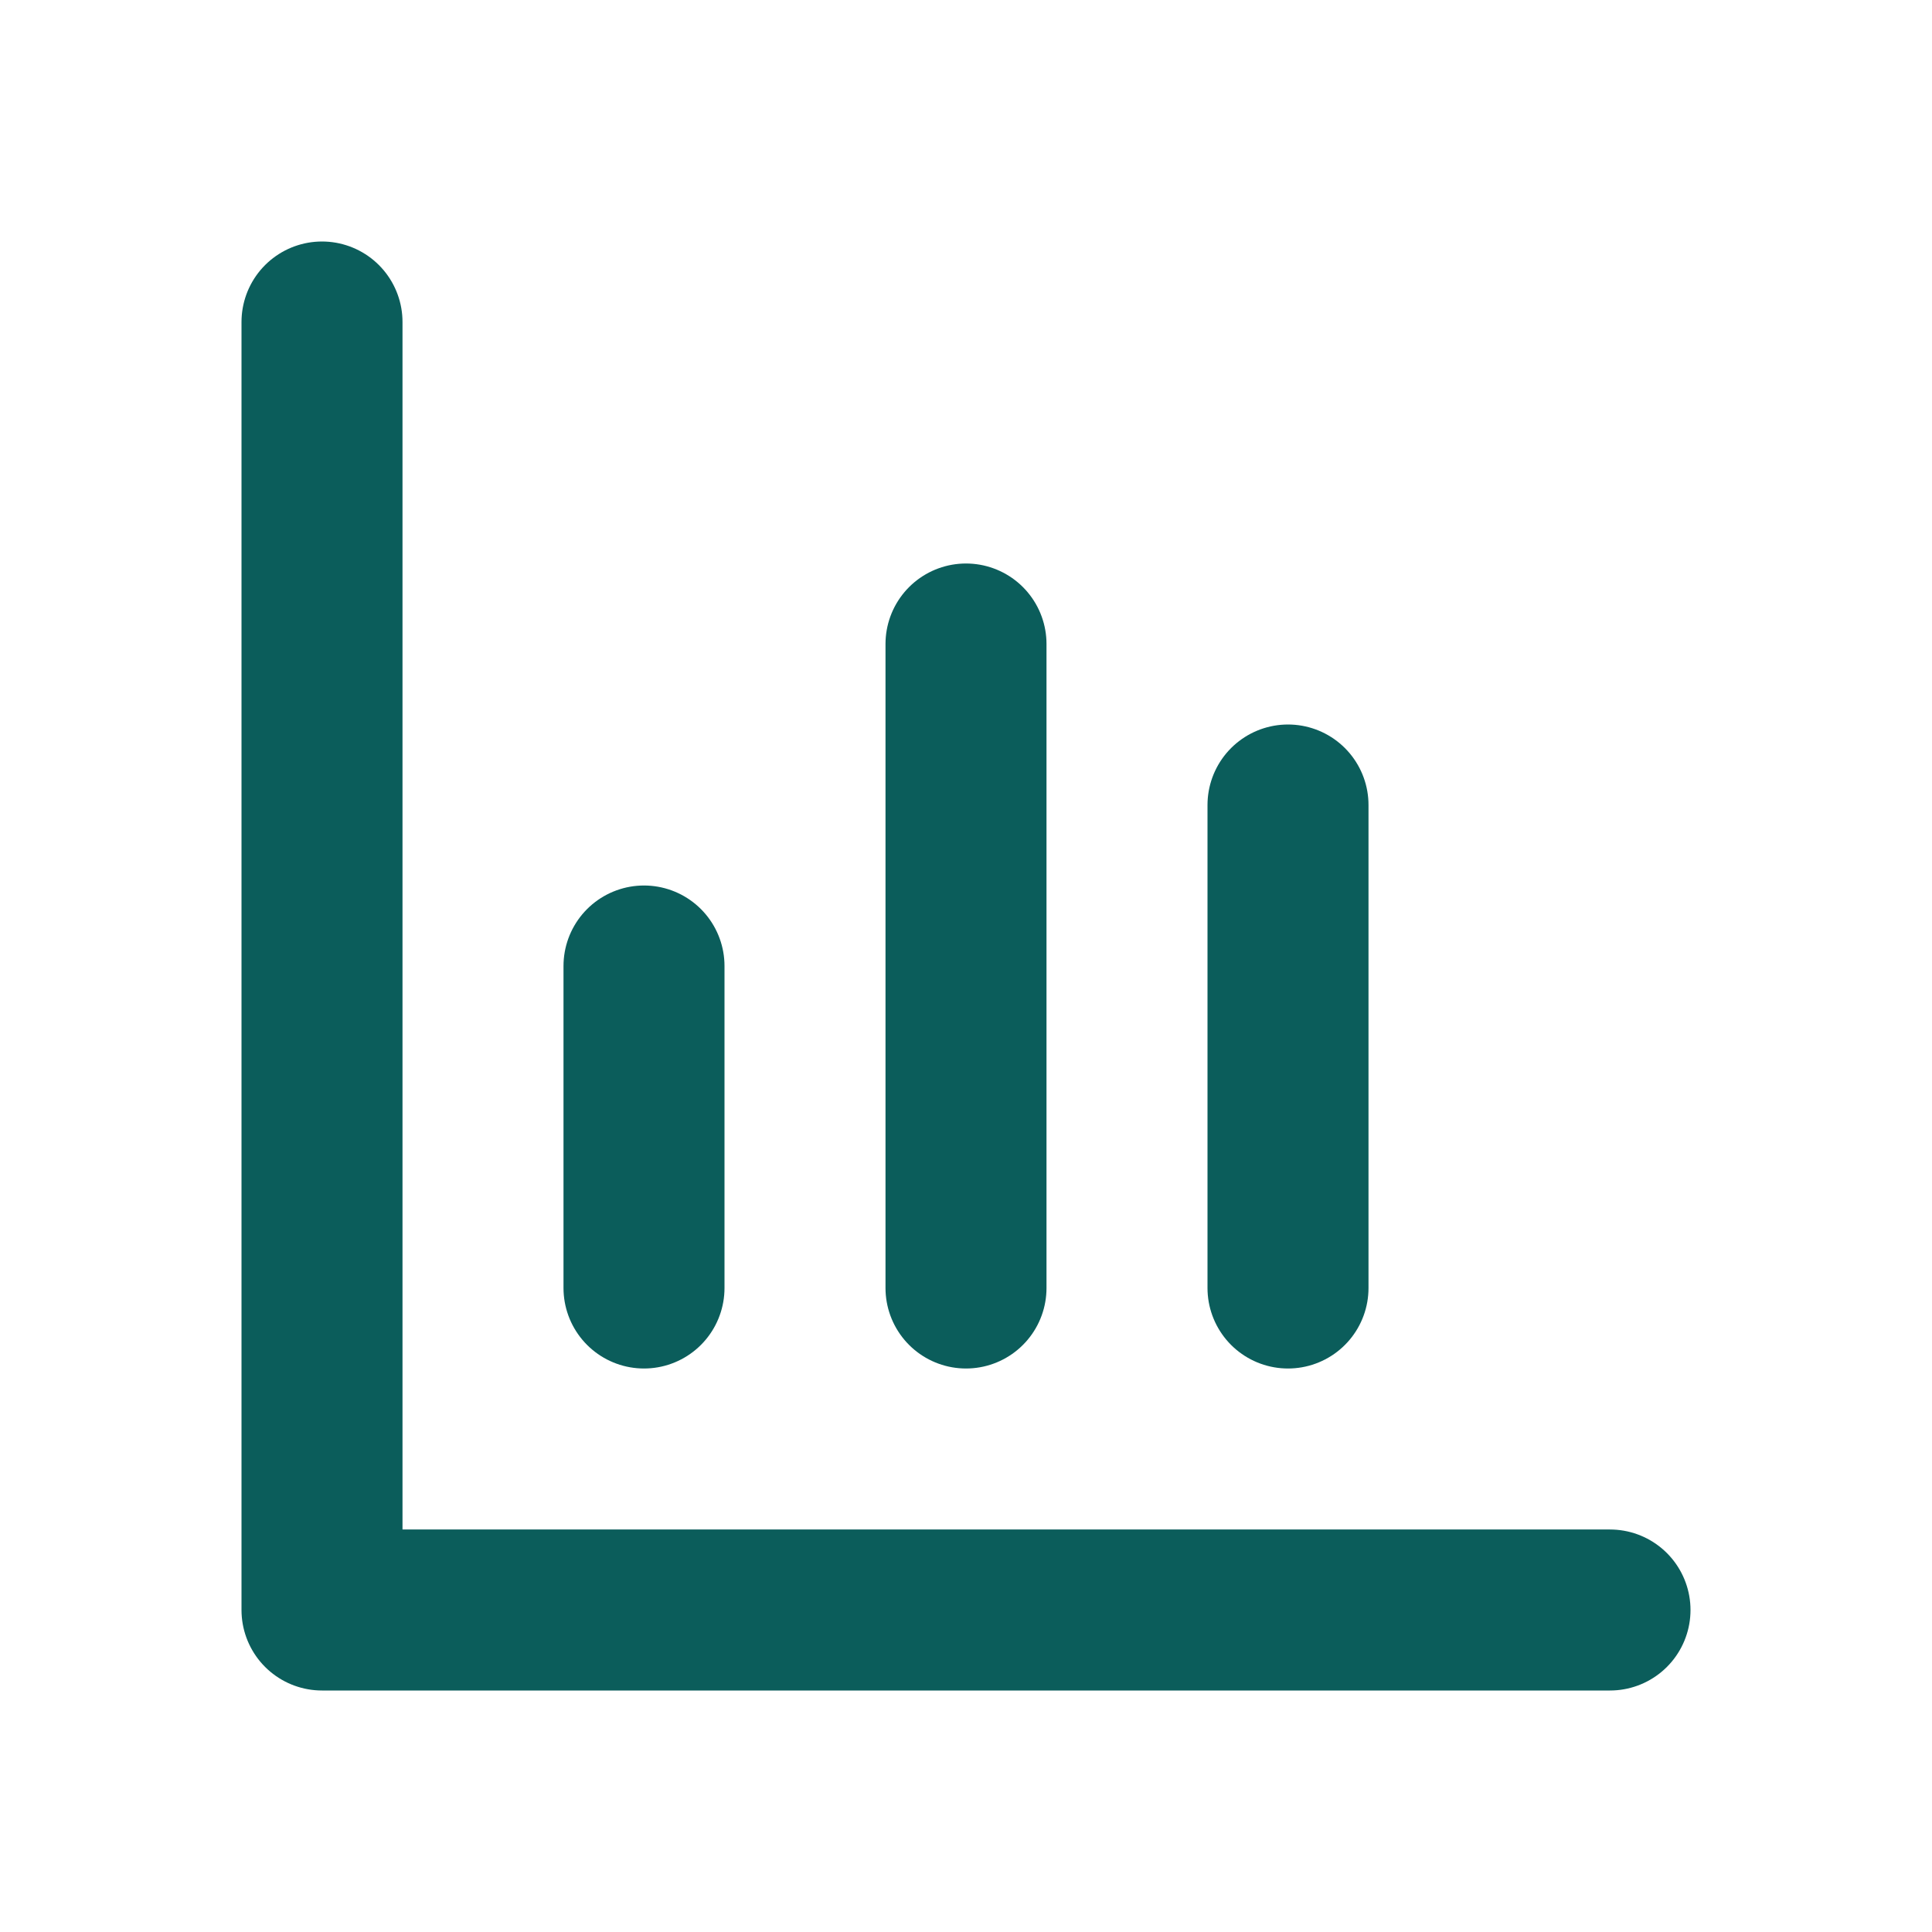
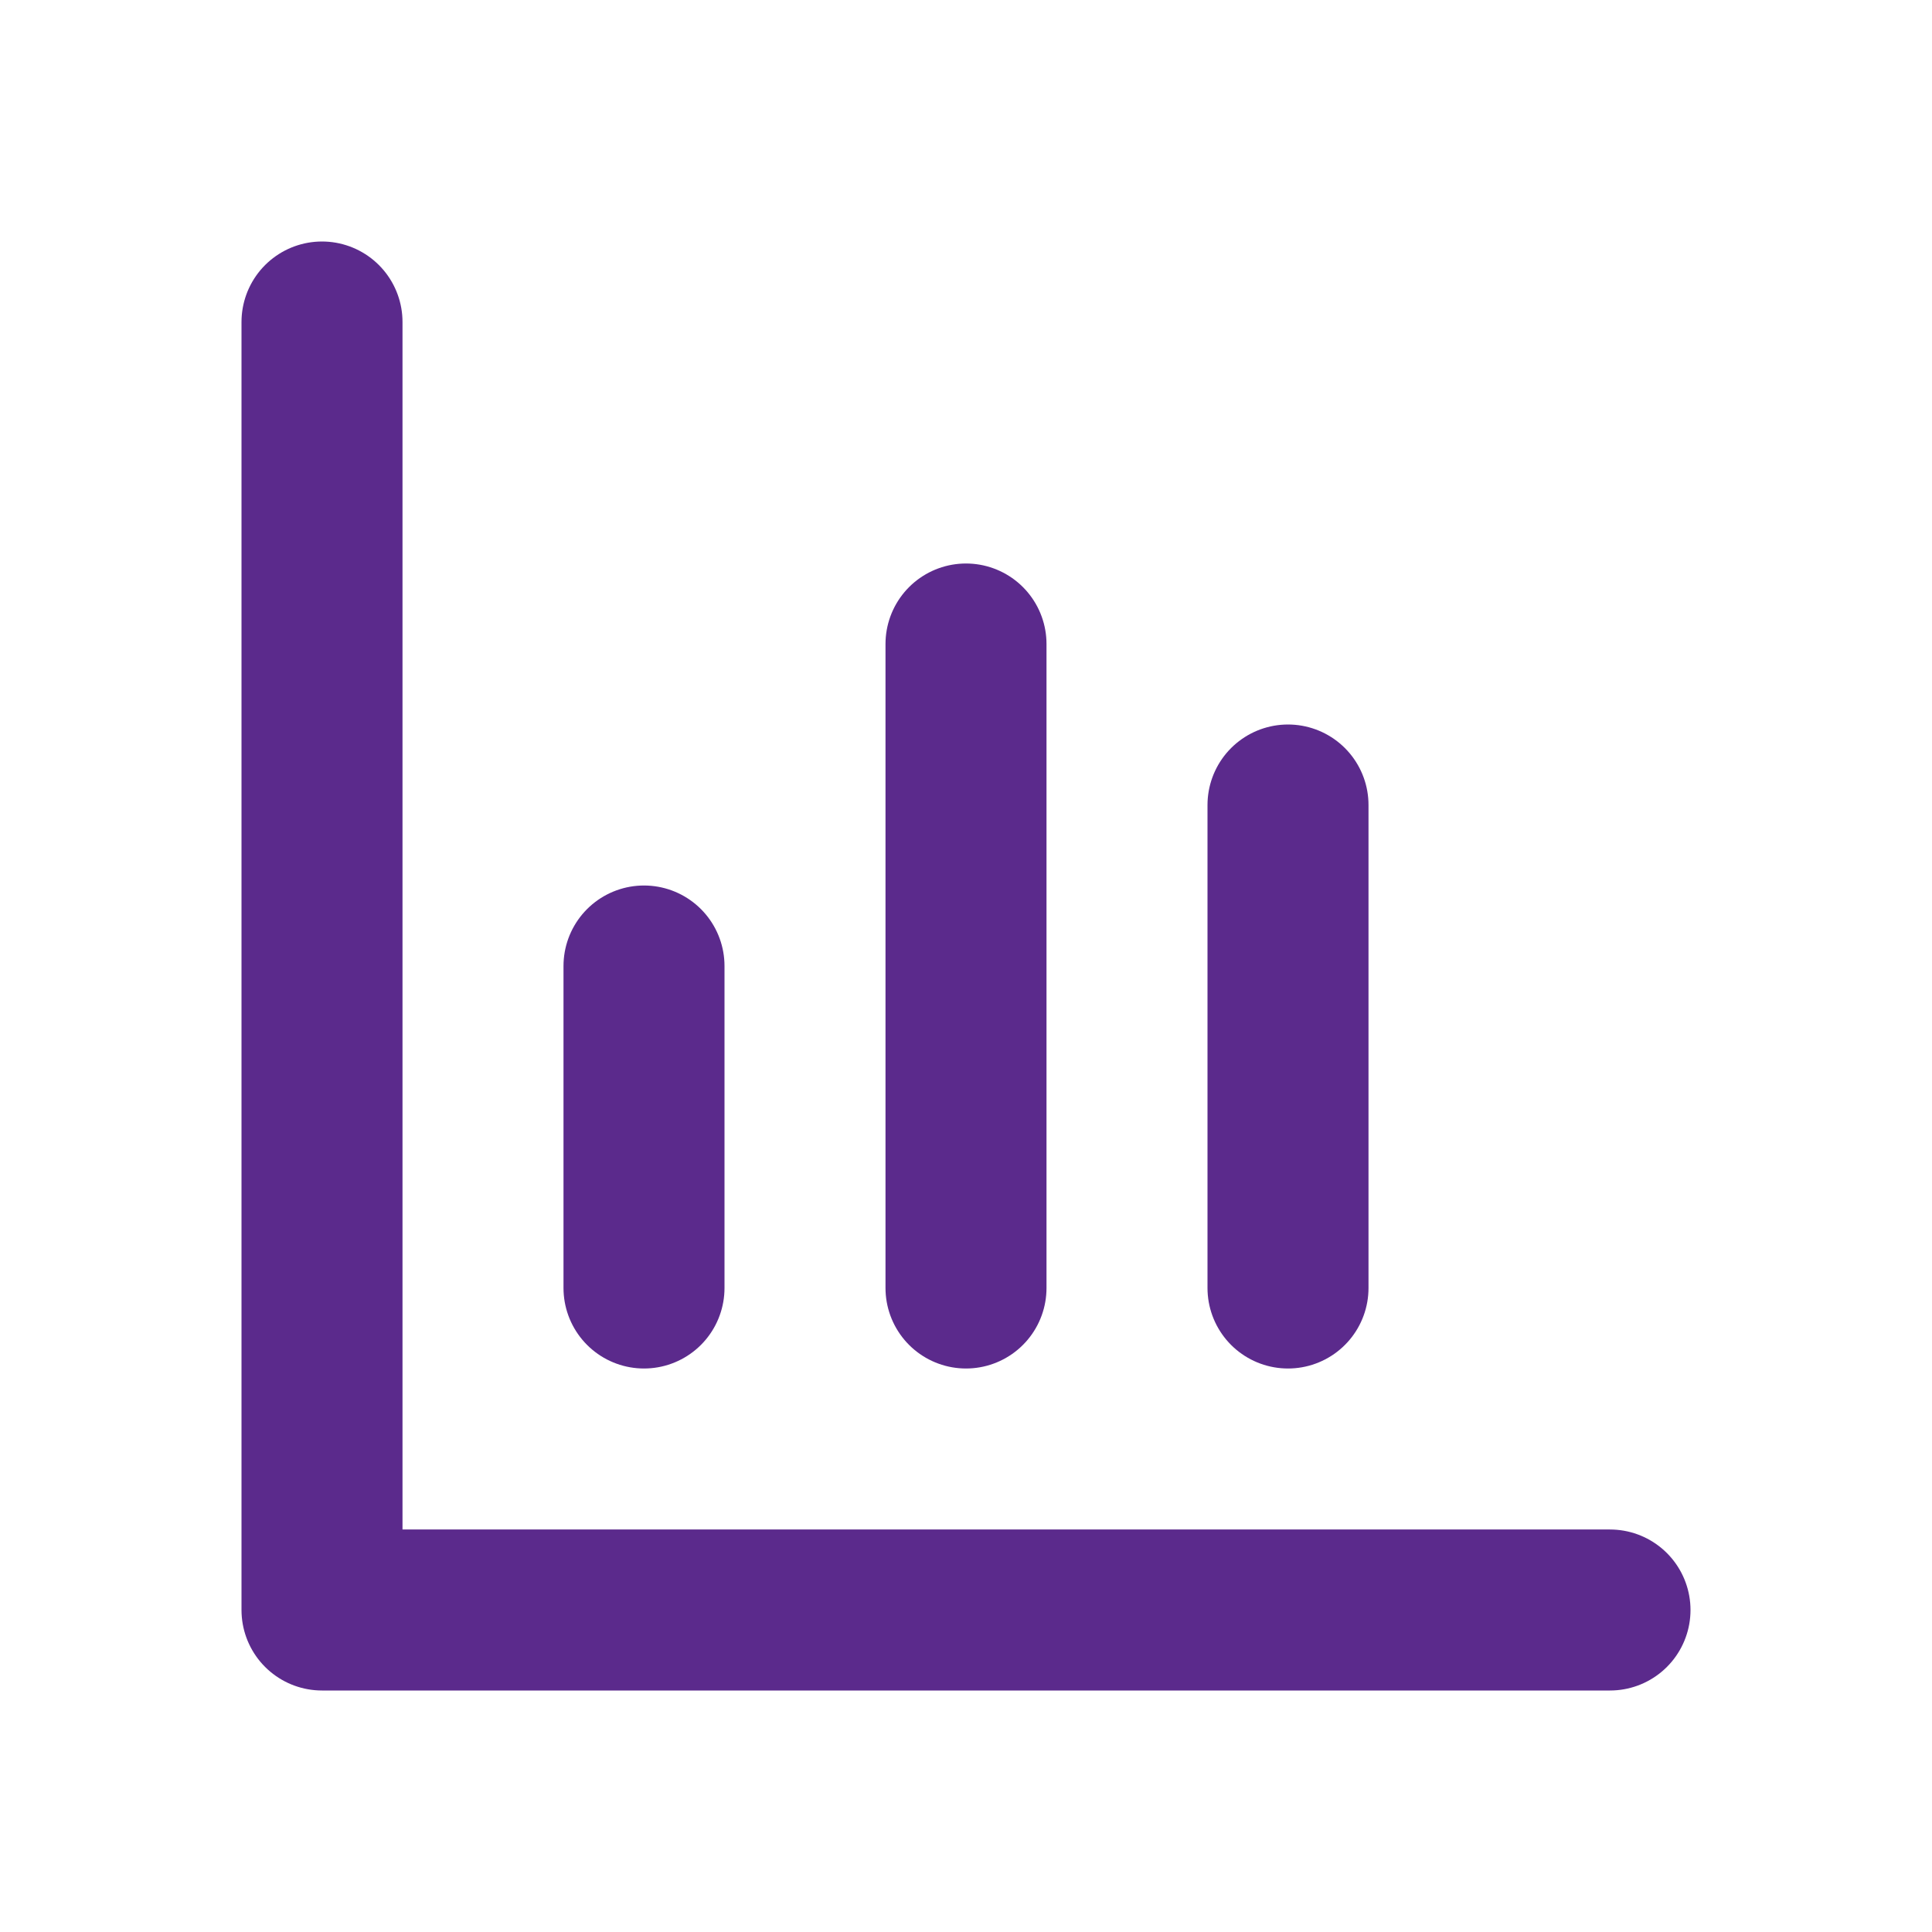
<svg xmlns="http://www.w3.org/2000/svg" width="24" height="24" viewBox="0 0 24 24" fill="none">
-   <path d="M4 4V20H20M8 16V12M12 16V8M16 16V10" stroke-width="2" stroke-linecap="round" stroke-linejoin="round" stroke="#0B5D5B" />
+   <path d="M4 4V20H20M8 16V12M12 16V8M16 16V10" stroke-width="2" stroke-linecap="round" stroke-linejoin="round" stroke="#5b2a8c" />
</svg>
